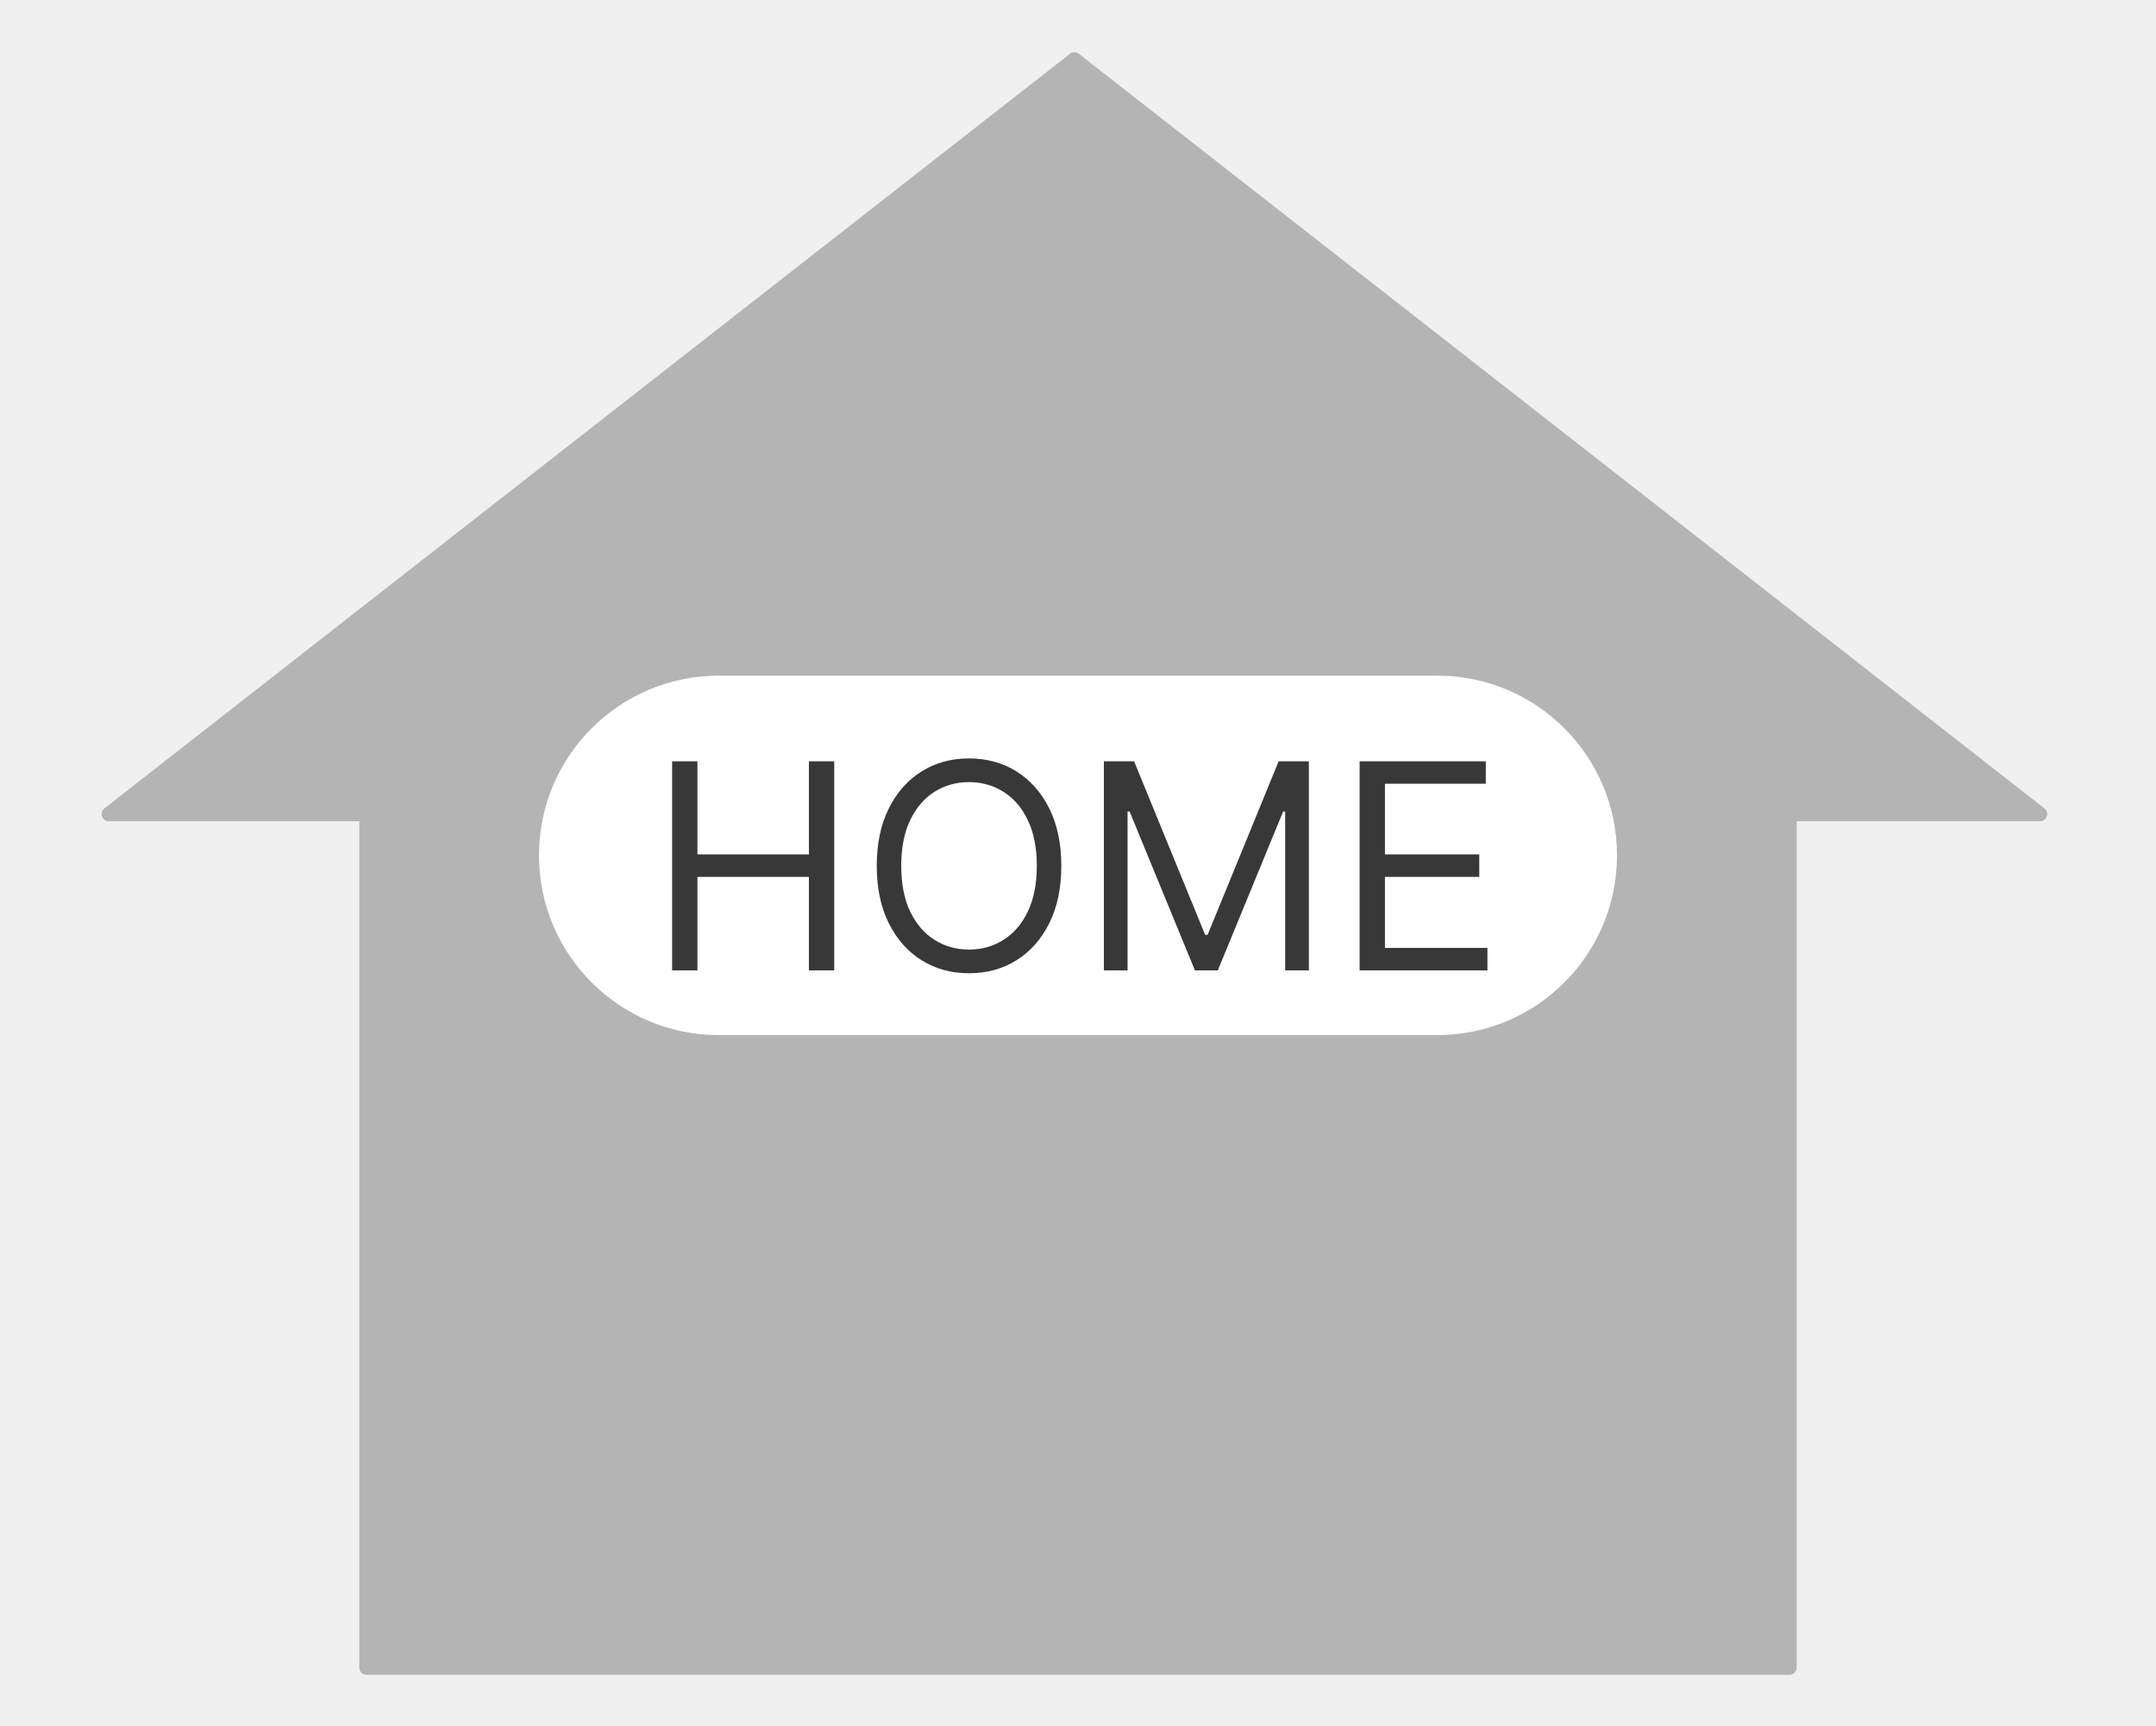
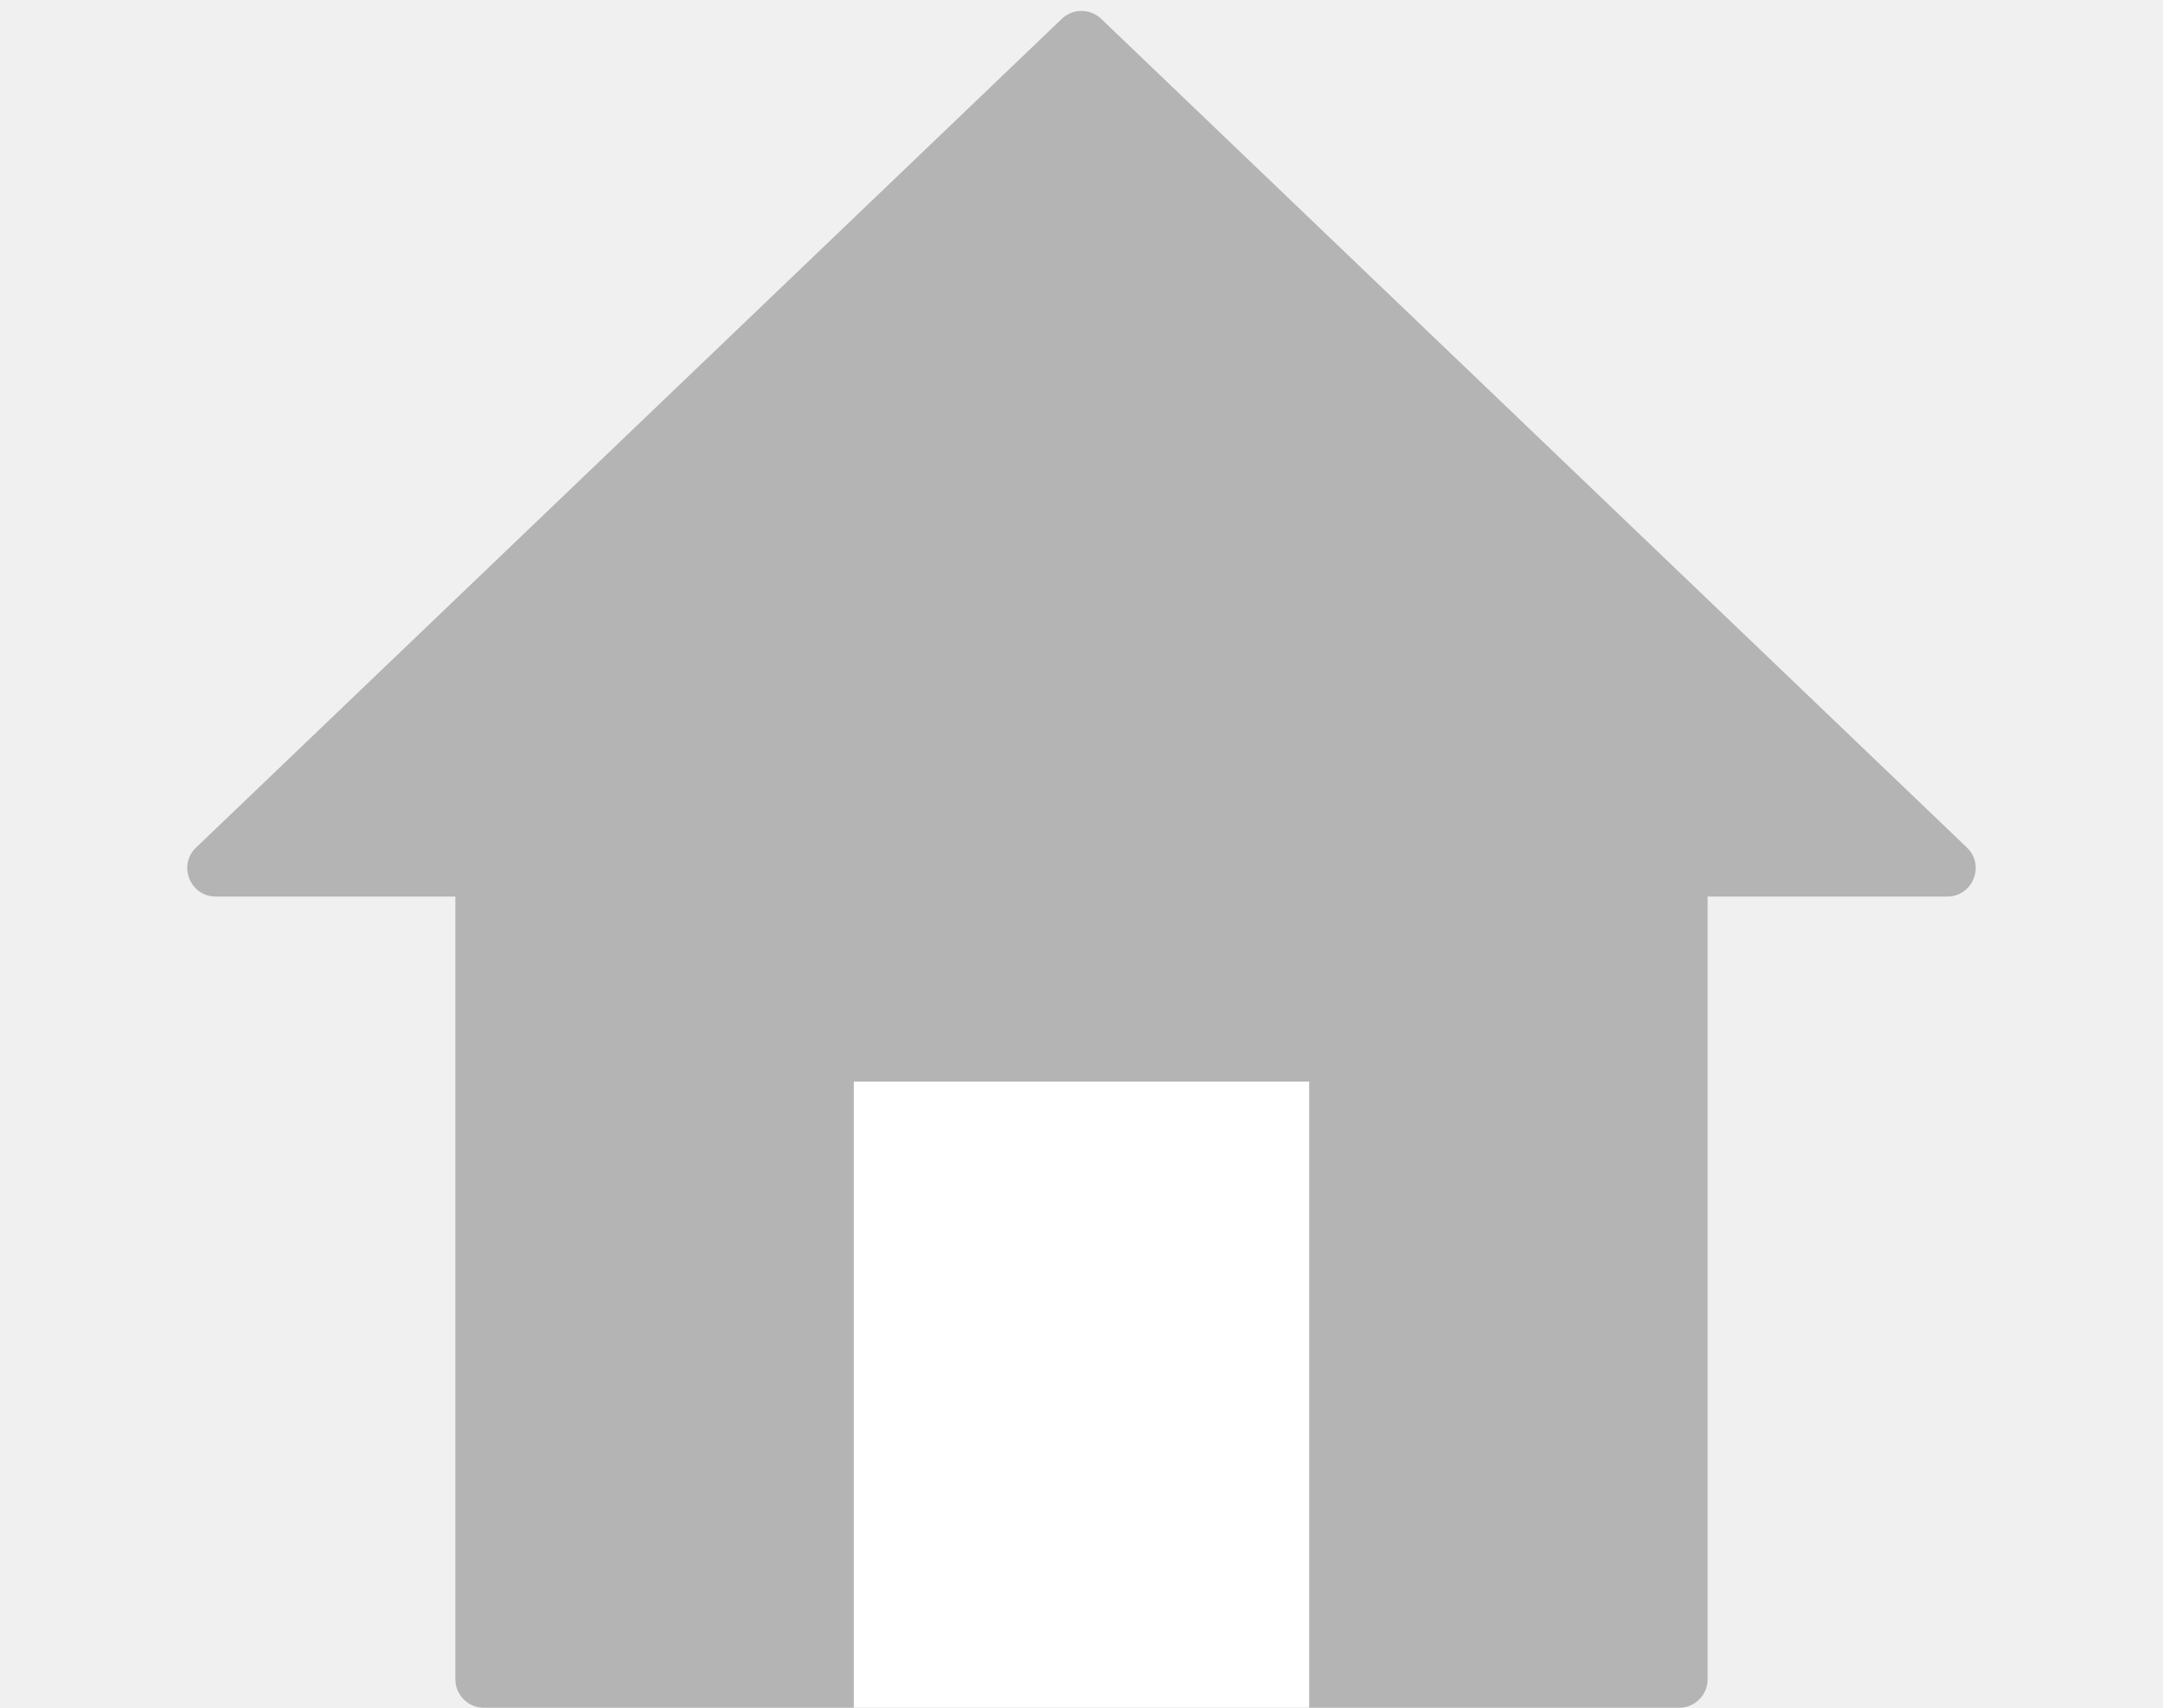
- <svg xmlns="http://www.w3.org/2000/svg" width="300" height="240" viewBox="0 0 300 240" fill="none">
-   <g clip-path="url(#clip0_879_1127)">
-     <path d="M148.884 7.481C149.246 7.198 149.754 7.198 150.116 7.481L284.477 112.462C285.226 113.048 284.812 114.25 283.861 114.25H15.139C14.188 114.25 13.774 113.048 14.523 112.462L148.884 7.481Z" fill="#B4B4B4" />
-     <rect x="50" y="113" width="200" height="120" rx="1" fill="#B4B4B4" />
-     <rect x="75" y="94" width="150" height="50" rx="25" fill="white" />
-     <path d="M93.523 135V105.909H97.046V118.864H112.557V105.909H116.08V135H112.557V121.989H97.046V135H93.523ZM147.678 120.455C147.678 123.523 147.124 126.174 146.016 128.409C144.908 130.644 143.388 132.367 141.456 133.58C139.524 134.792 137.318 135.398 134.837 135.398C132.356 135.398 130.149 134.792 128.217 133.58C126.286 132.367 124.766 130.644 123.658 128.409C122.55 126.174 121.996 123.523 121.996 120.455C121.996 117.386 122.55 114.735 123.658 112.5C124.766 110.265 126.286 108.542 128.217 107.33C130.149 106.117 132.356 105.511 134.837 105.511C137.318 105.511 139.524 106.117 141.456 107.33C143.388 108.542 144.908 110.265 146.016 112.5C147.124 114.735 147.678 117.386 147.678 120.455ZM144.268 120.455C144.268 117.936 143.847 115.81 143.004 114.077C142.171 112.344 141.039 111.032 139.609 110.142C138.189 109.252 136.598 108.807 134.837 108.807C133.075 108.807 131.48 109.252 130.05 110.142C128.629 111.032 127.498 112.344 126.655 114.077C125.821 115.81 125.405 117.936 125.405 120.455C125.405 122.973 125.821 125.099 126.655 126.832C127.498 128.565 128.629 129.877 130.05 130.767C131.48 131.657 133.075 132.102 134.837 132.102C136.598 132.102 138.189 131.657 139.609 130.767C141.039 129.877 142.171 128.565 143.004 126.832C143.847 125.099 144.268 122.973 144.268 120.455ZM153.601 105.909H157.805L167.692 130.057H168.033L177.919 105.909H182.124V135H178.828V112.898H178.544L169.453 135H166.271L157.18 112.898H156.896V135H153.601V105.909ZM189.187 135V105.909H206.744V109.034H192.71V118.864H205.835V121.989H192.71V131.875H206.971V135H189.187Z" fill="#383838" />
-   </g>
-   <defs>
-     <clipPath id="clip0_879_1127">
-       <rect width="300" height="240" fill="white" />
-     </clipPath>
-   </defs>
+ <svg xmlns="http://www.w3.org/2000/svg" width="38" height="30" viewBox="0 0 38 30" fill="none">
+   <path d="M18.654 0.331C18.848 0.146 19.152 0.146 19.346 0.331L34.555 14.889C34.88 15.2 34.66 15.75 34.209 15.75H3.791C3.34 15.75 3.12 15.2 3.445 14.889L18.654 0.331Z" fill="#B4B4B4" />
+   <rect x="8" y="12" width="22" height="18" rx="0.5" fill="#B4B4B4" />
+   <rect x="15" y="19" width="8" height="11" fill="white" />
</svg>
